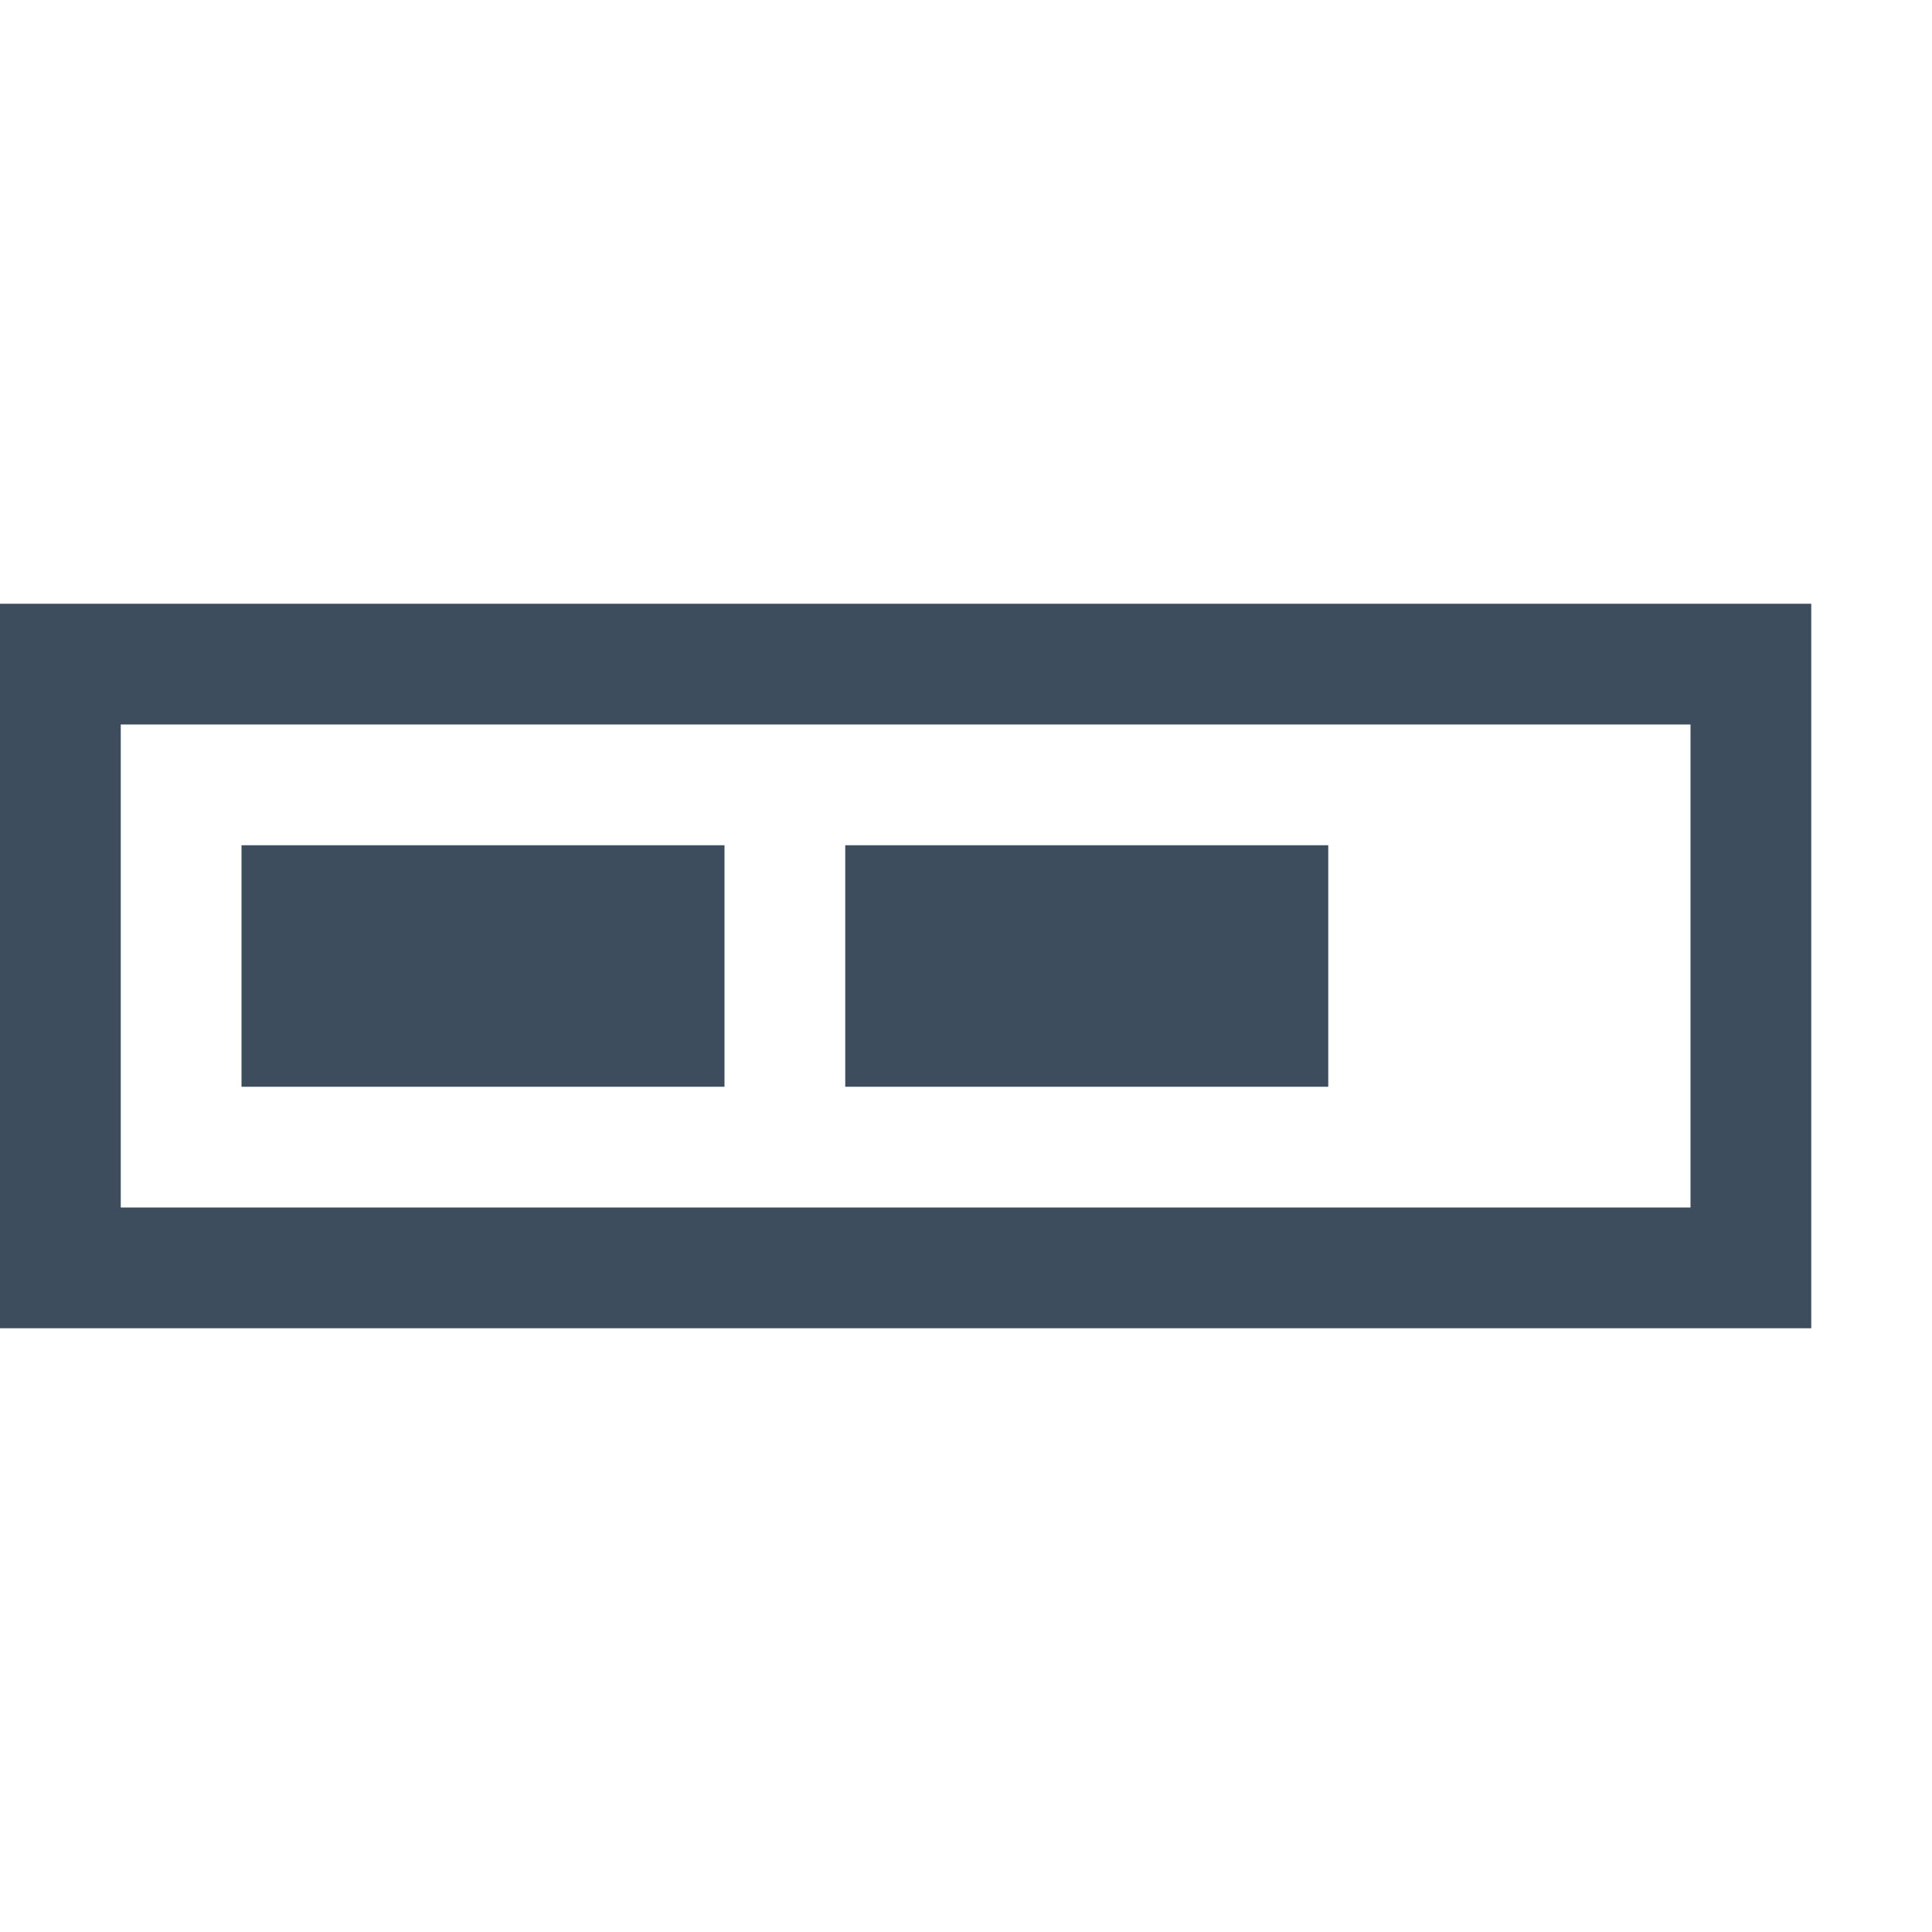
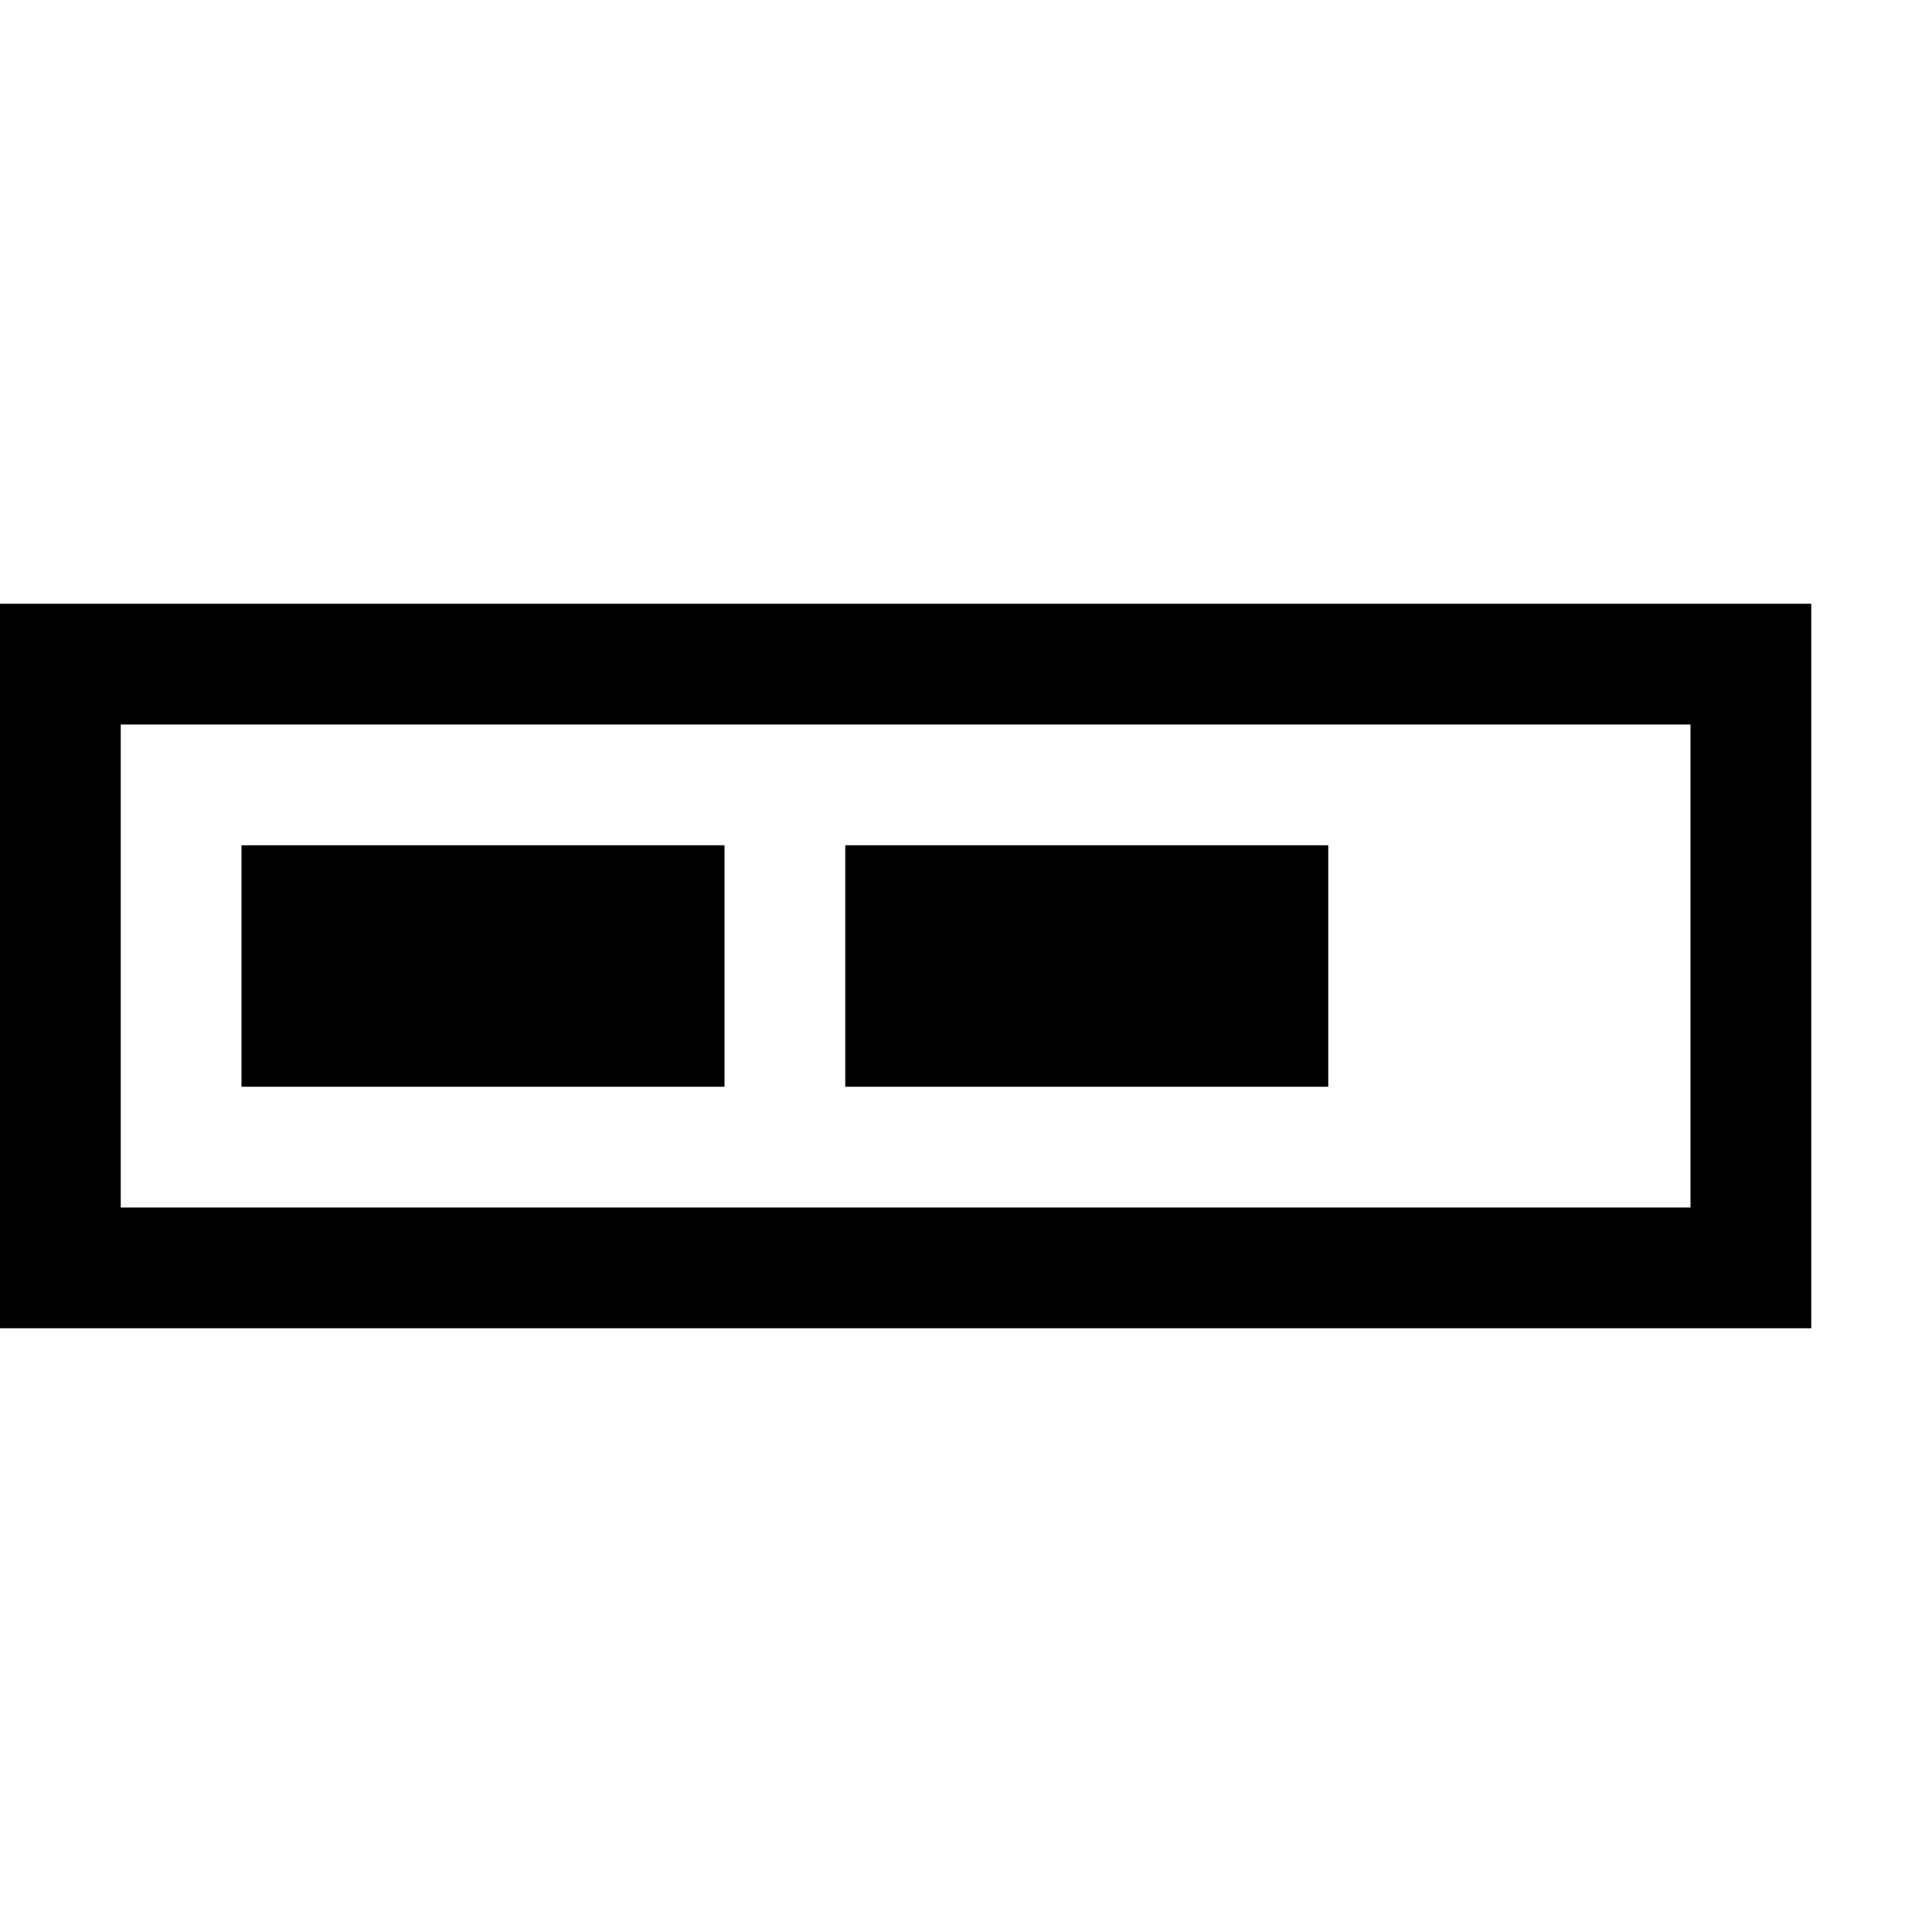
<svg xmlns="http://www.w3.org/2000/svg" version="1.1" id="Layer_1" x="0px" y="0px" viewBox="0 0 16 16" style="enable-background:new 0 0 16 16;" xml:space="preserve">
-   <style type="text/css">
- 	.st0{fill:#3D4D5D;}
- </style>
  <g>
-     <path class="st0" d="M15,11H0V5h15V11z M1,10h13V6H1V10z" />
+     <path d="M15,11H0V5h15V11z M1,10h13V6H1V10z" />
  </g>
-   <rect x="2" y="7" class="st0" width="4" height="2" />
-   <rect x="7" y="7" class="st0" width="4" height="2" />
+   <rect x="2" y="7" width="4" height="2" />
+   <rect x="7" y="7" width="4" height="2" />
</svg>
